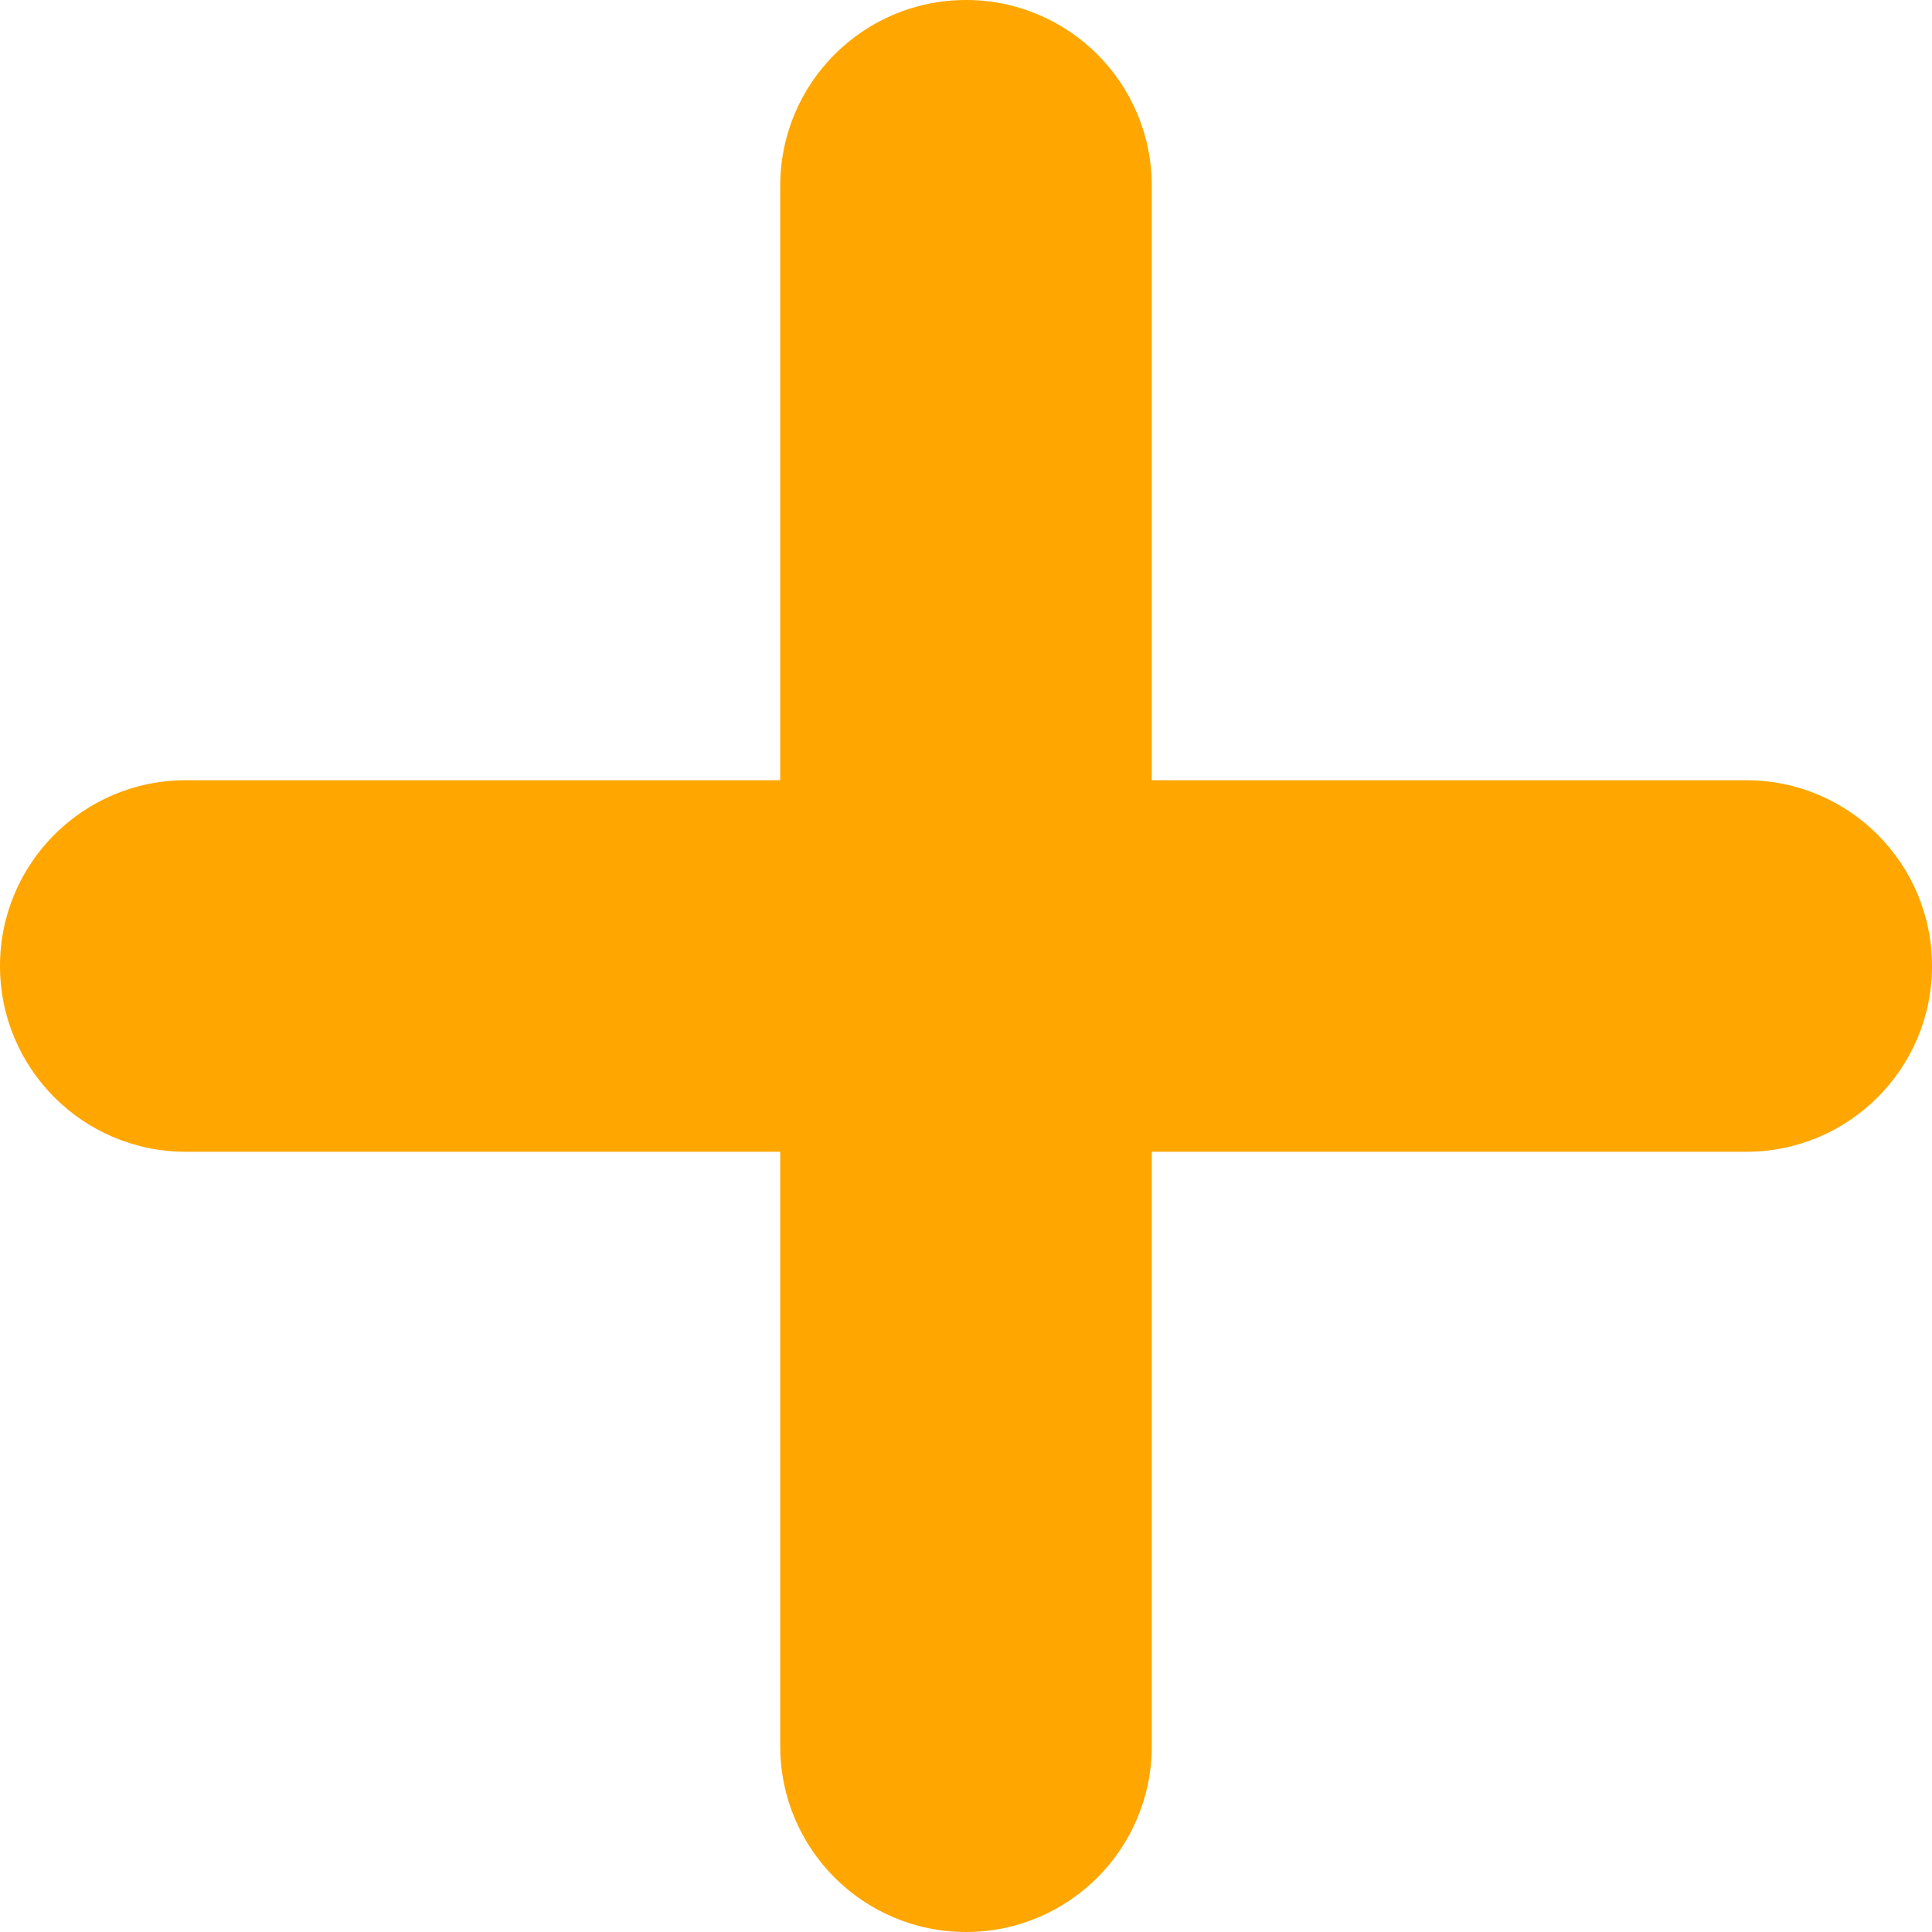
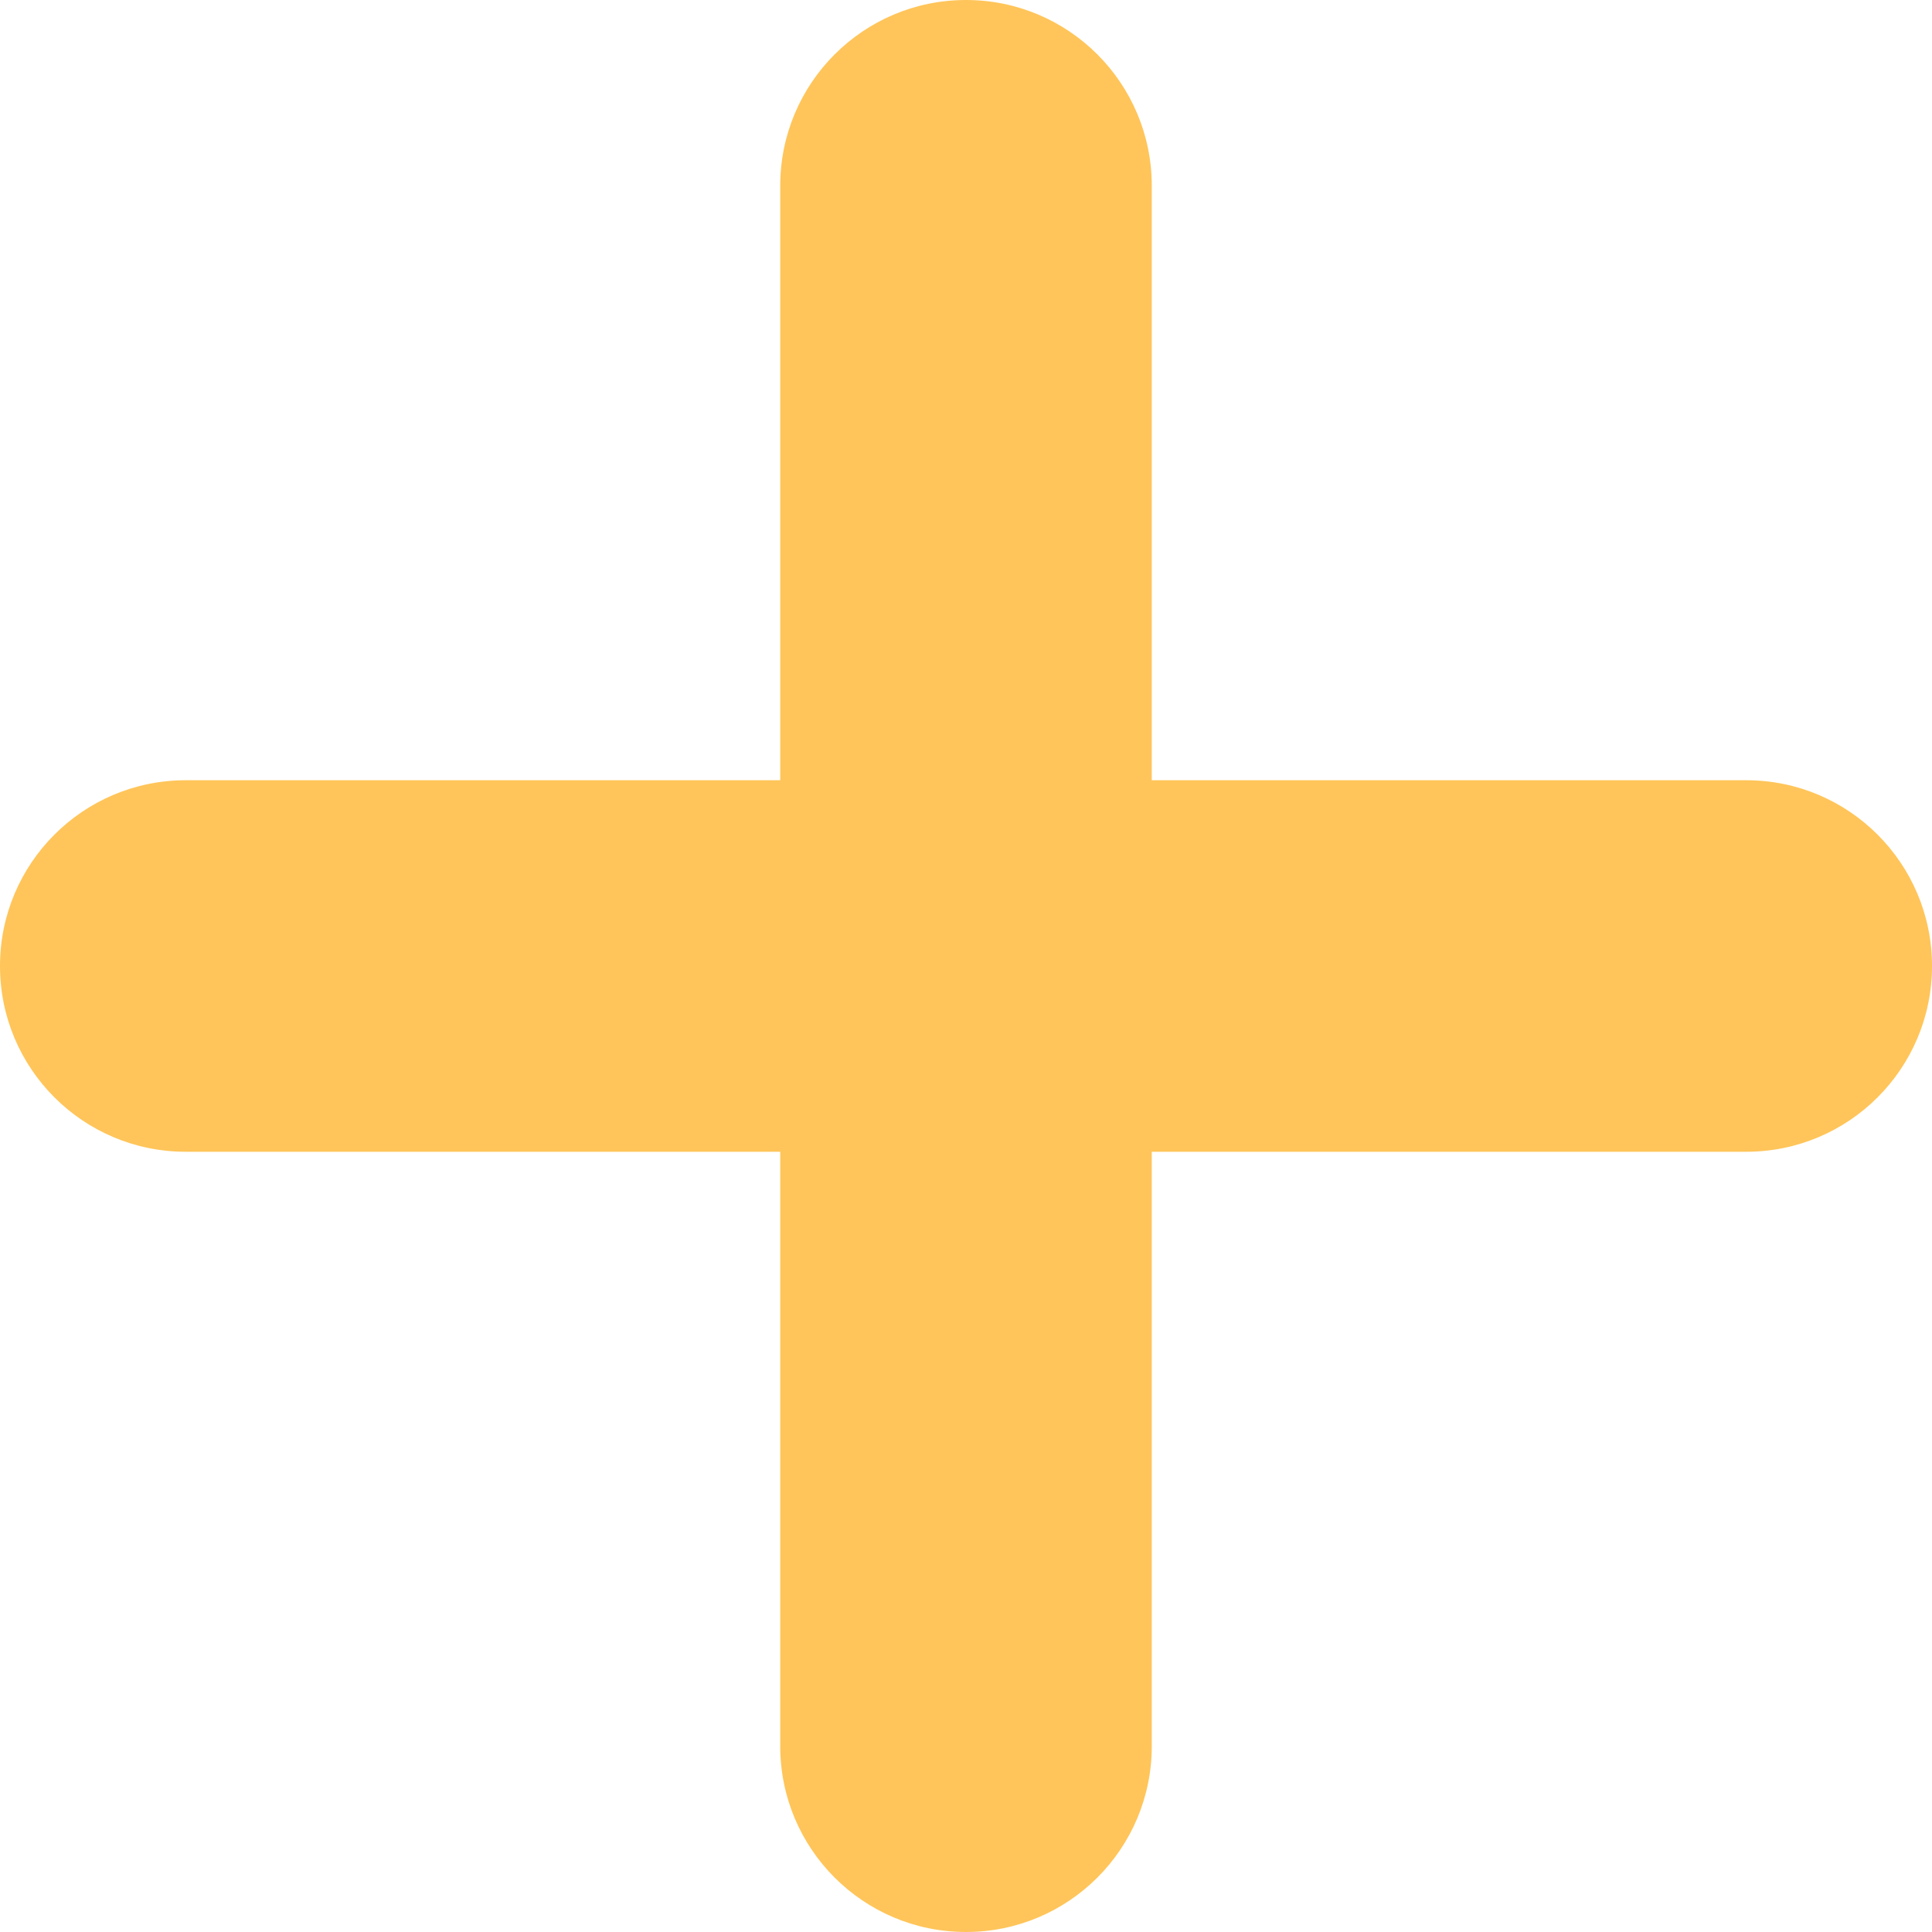
<svg xmlns="http://www.w3.org/2000/svg" width="26" height="26" viewBox="0 0 26 26" fill="none">
-   <path fill-rule="evenodd" clip-rule="evenodd" d="M13 0C11.619 0 10.5 1.119 10.5 2.5V10.5H2.5C1.119 10.5 0 11.619 0 13C0 14.381 1.119 15.5 2.5 15.5H10.5V23.5C10.5 24.881 11.619 26 13 26C14.381 26 15.5 24.881 15.5 23.5V15.5H23.5C24.881 15.5 26 14.381 26 13C26 11.619 24.881 10.5 23.5 10.5H15.5V2.5C15.5 1.119 14.381 0 13 0Z" fill="#FFA600" />
+   <path fill-rule="evenodd" clip-rule="evenodd" d="M13 0C11.619 0 10.5 1.119 10.5 2.5V10.5H2.5C1.119 10.5 0 11.619 0 13C0 14.381 1.119 15.5 2.5 15.5H10.5V23.5C10.5 24.881 11.619 26 13 26C14.381 26 15.5 24.881 15.5 23.5V15.5H23.5C24.881 15.5 26 14.381 26 13C26 11.619 24.881 10.5 23.5 10.5H15.5V2.5C15.5 1.119 14.381 0 13 0Z" fill="#FFC55A" />
</svg>
